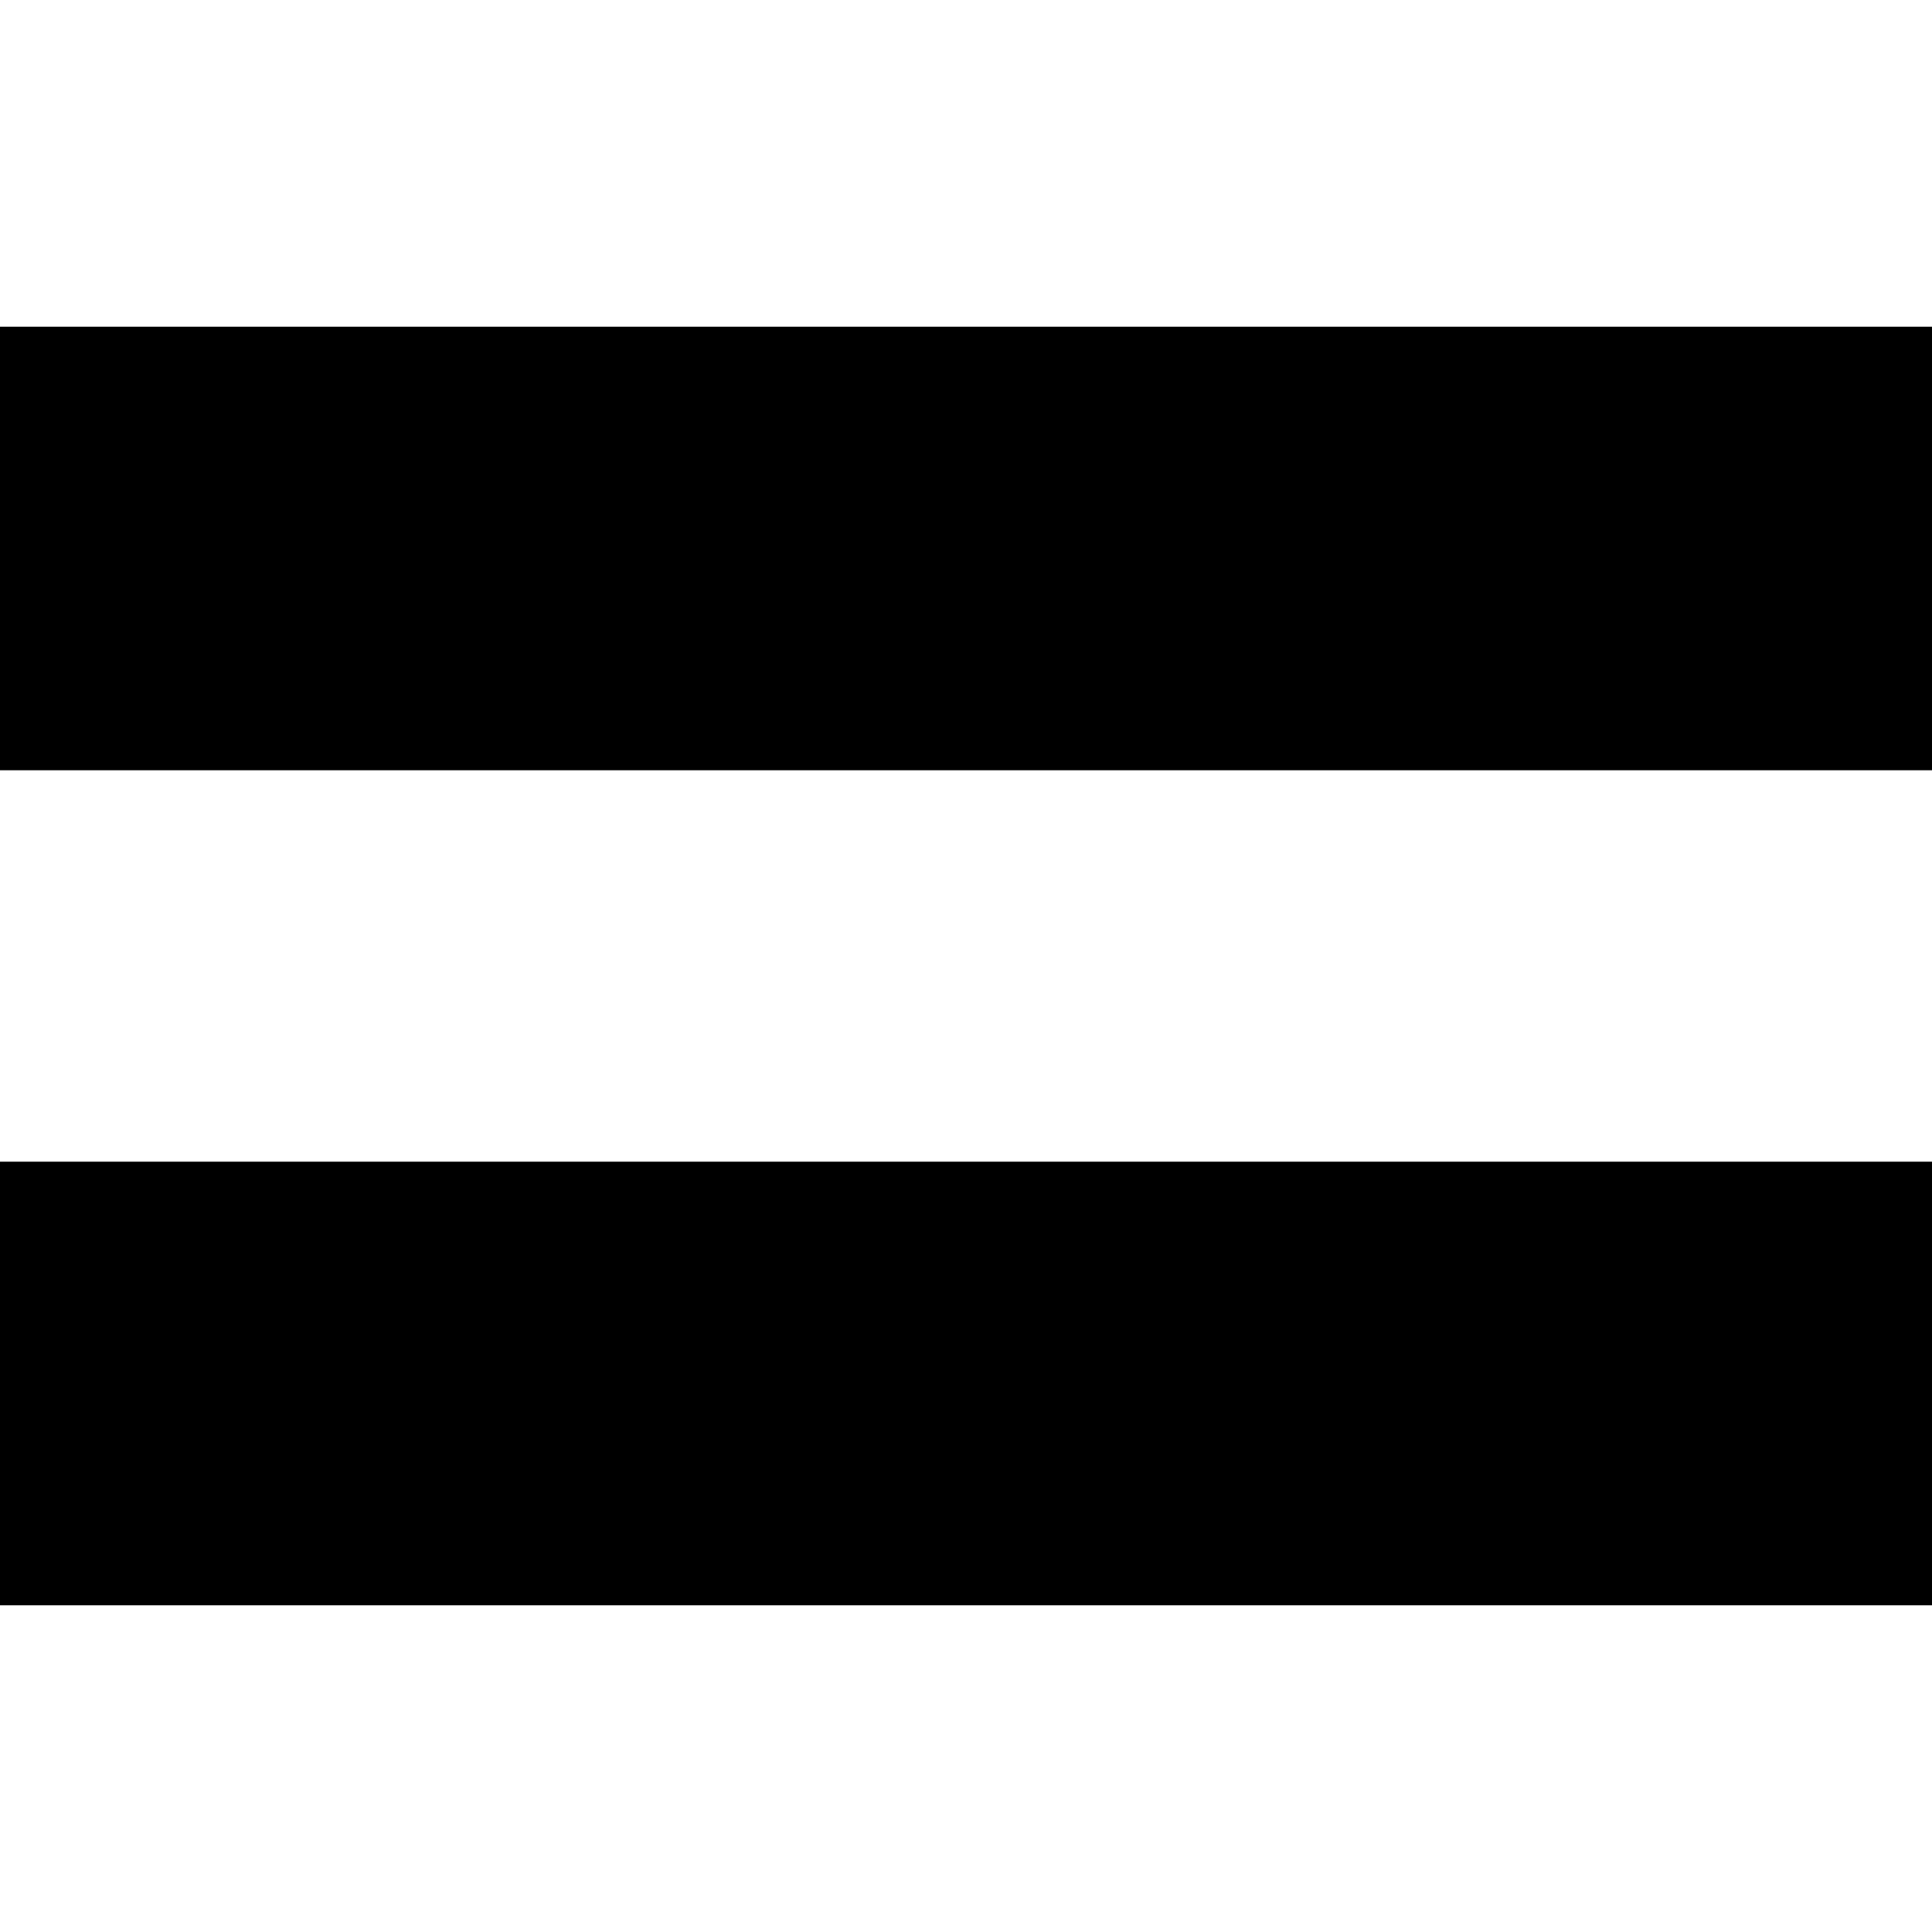
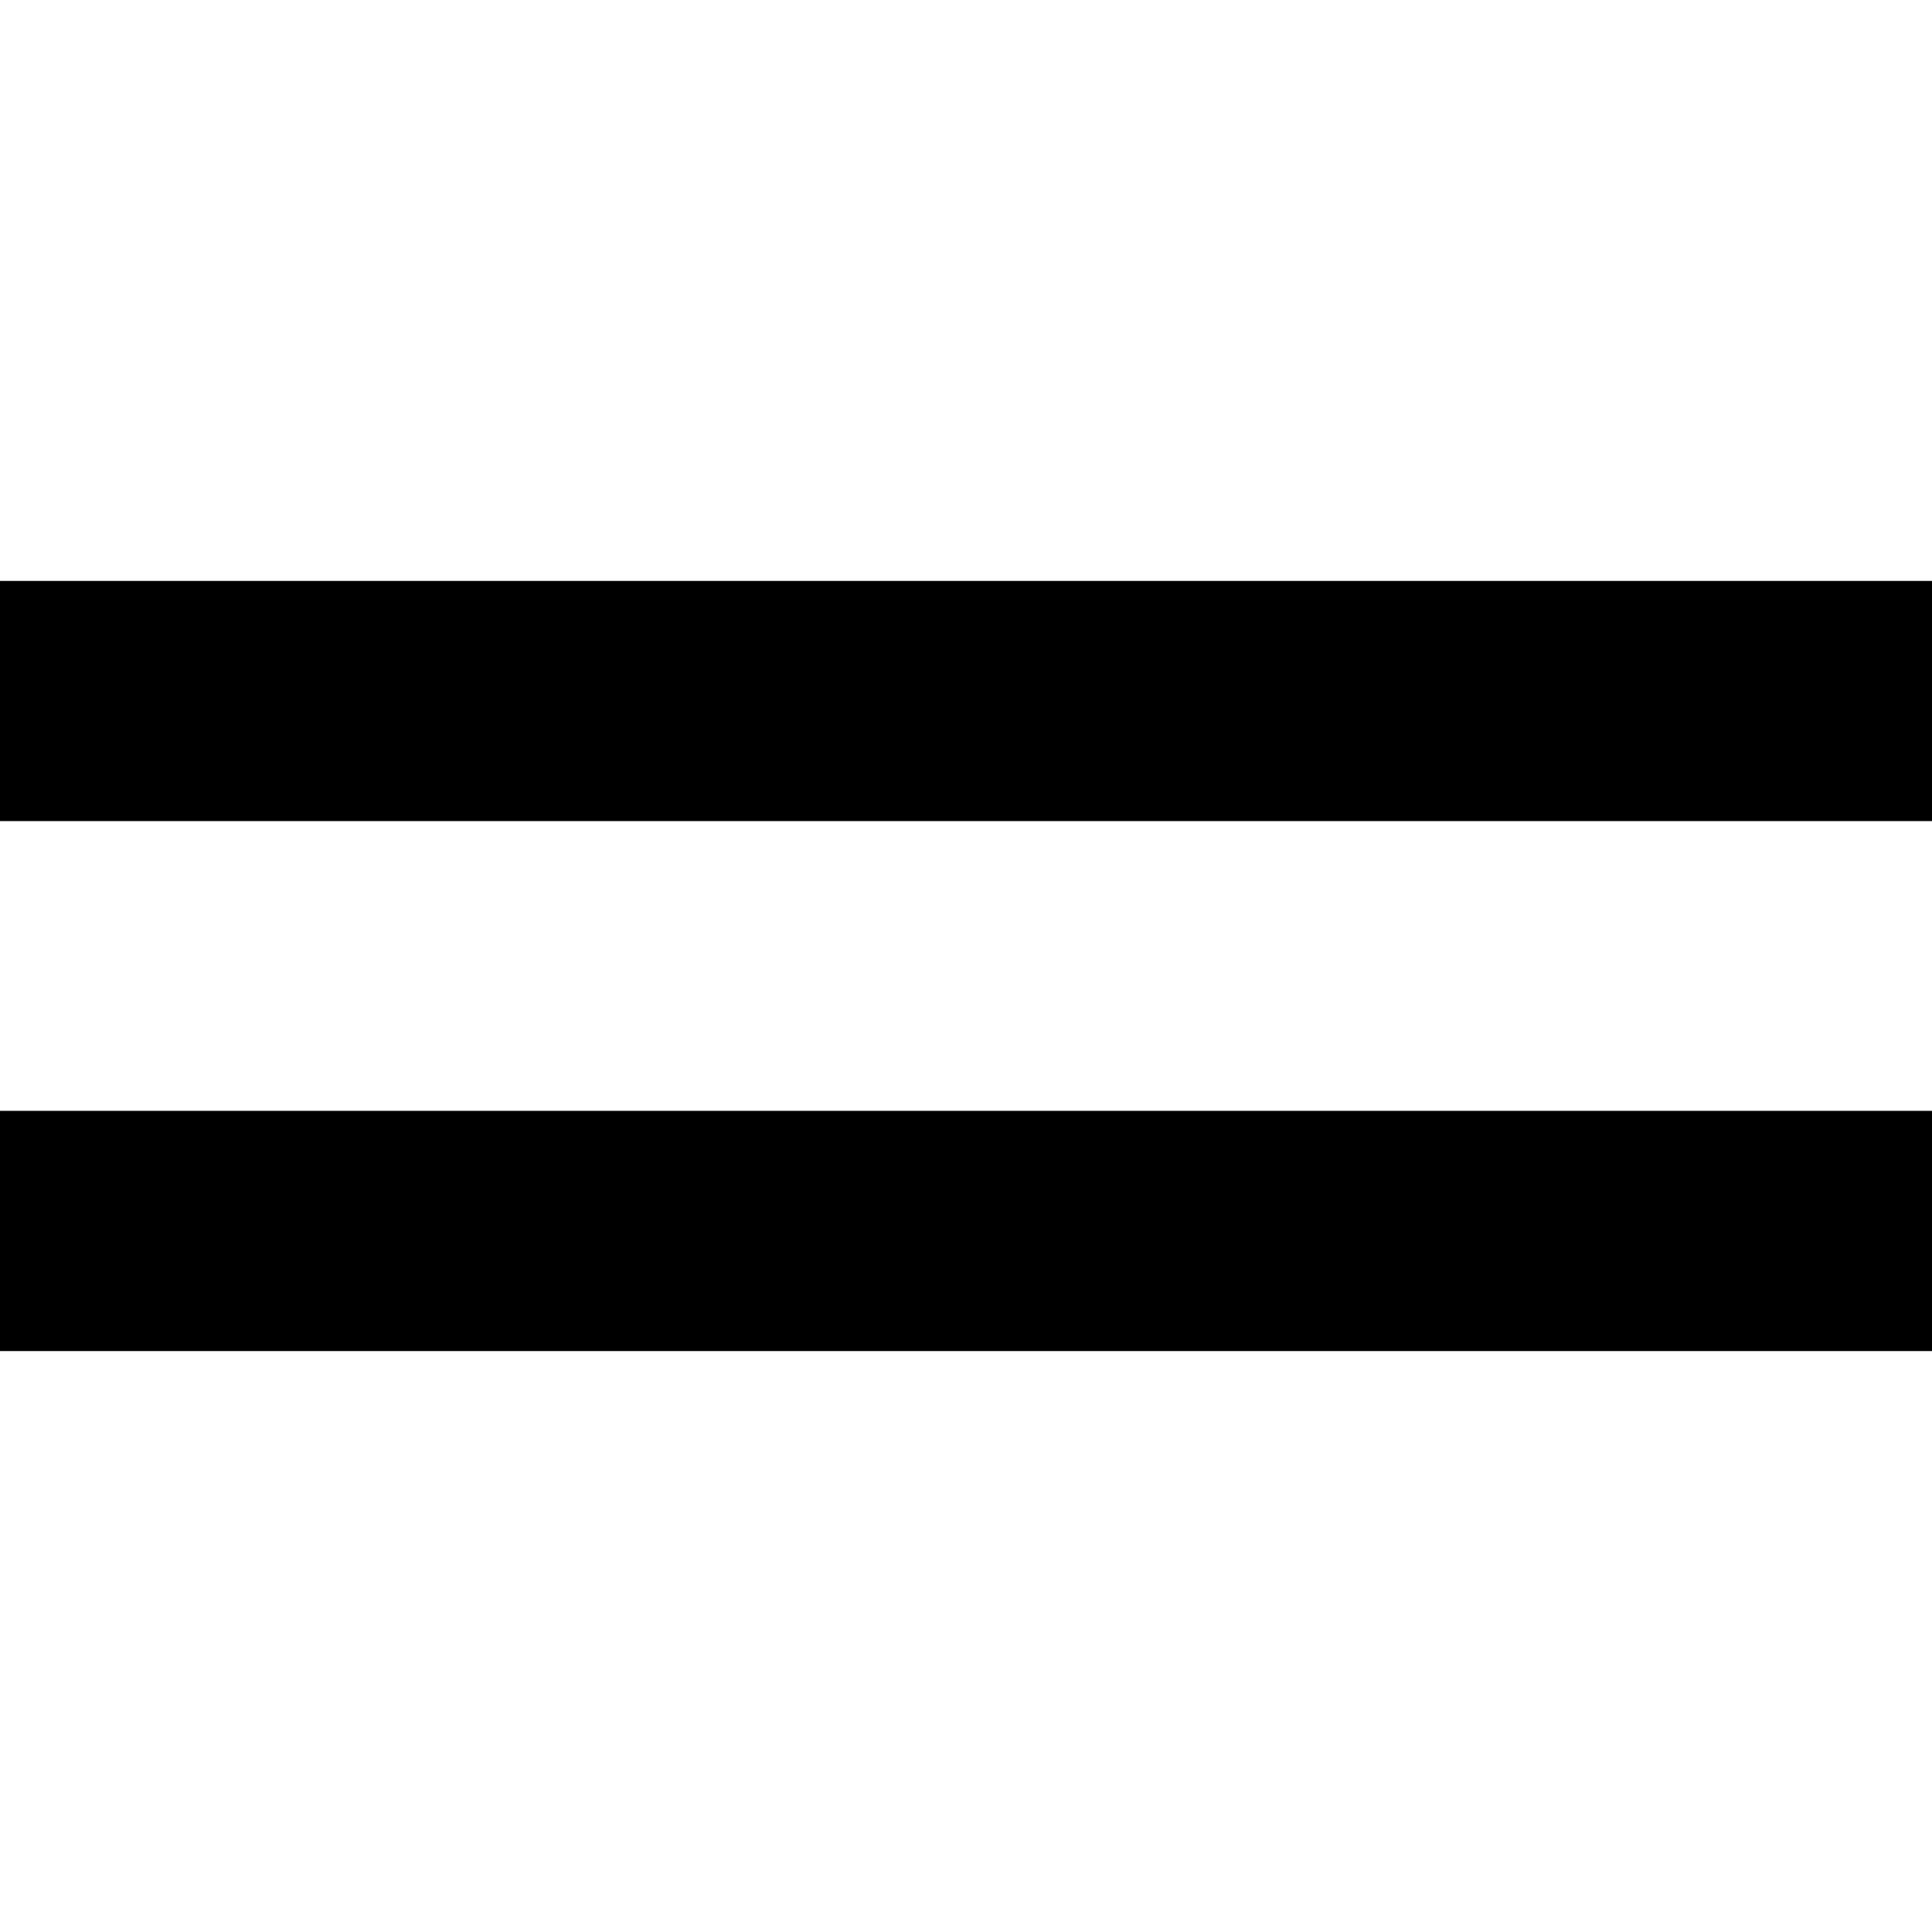
<svg xmlns="http://www.w3.org/2000/svg" width="38" height="38" xml:space="preserve" overflow="hidden">
  <g>
-     <path d="M0 6.426 38 6.426 38 15.15 1.55632e-07 15.15Z" />
-     <path d="M0 22.849 38 22.849 38 31.574 1.55632e-07 31.574Z" />
+     <path d="M0 11.426 38 11.426 38 16.15 1.55632e-07 16.15Z" />
+     <path d="M0 21.849 38 21.849 38 26.574 1.55632e-07 26.574Z" />
  </g>
</svg>
